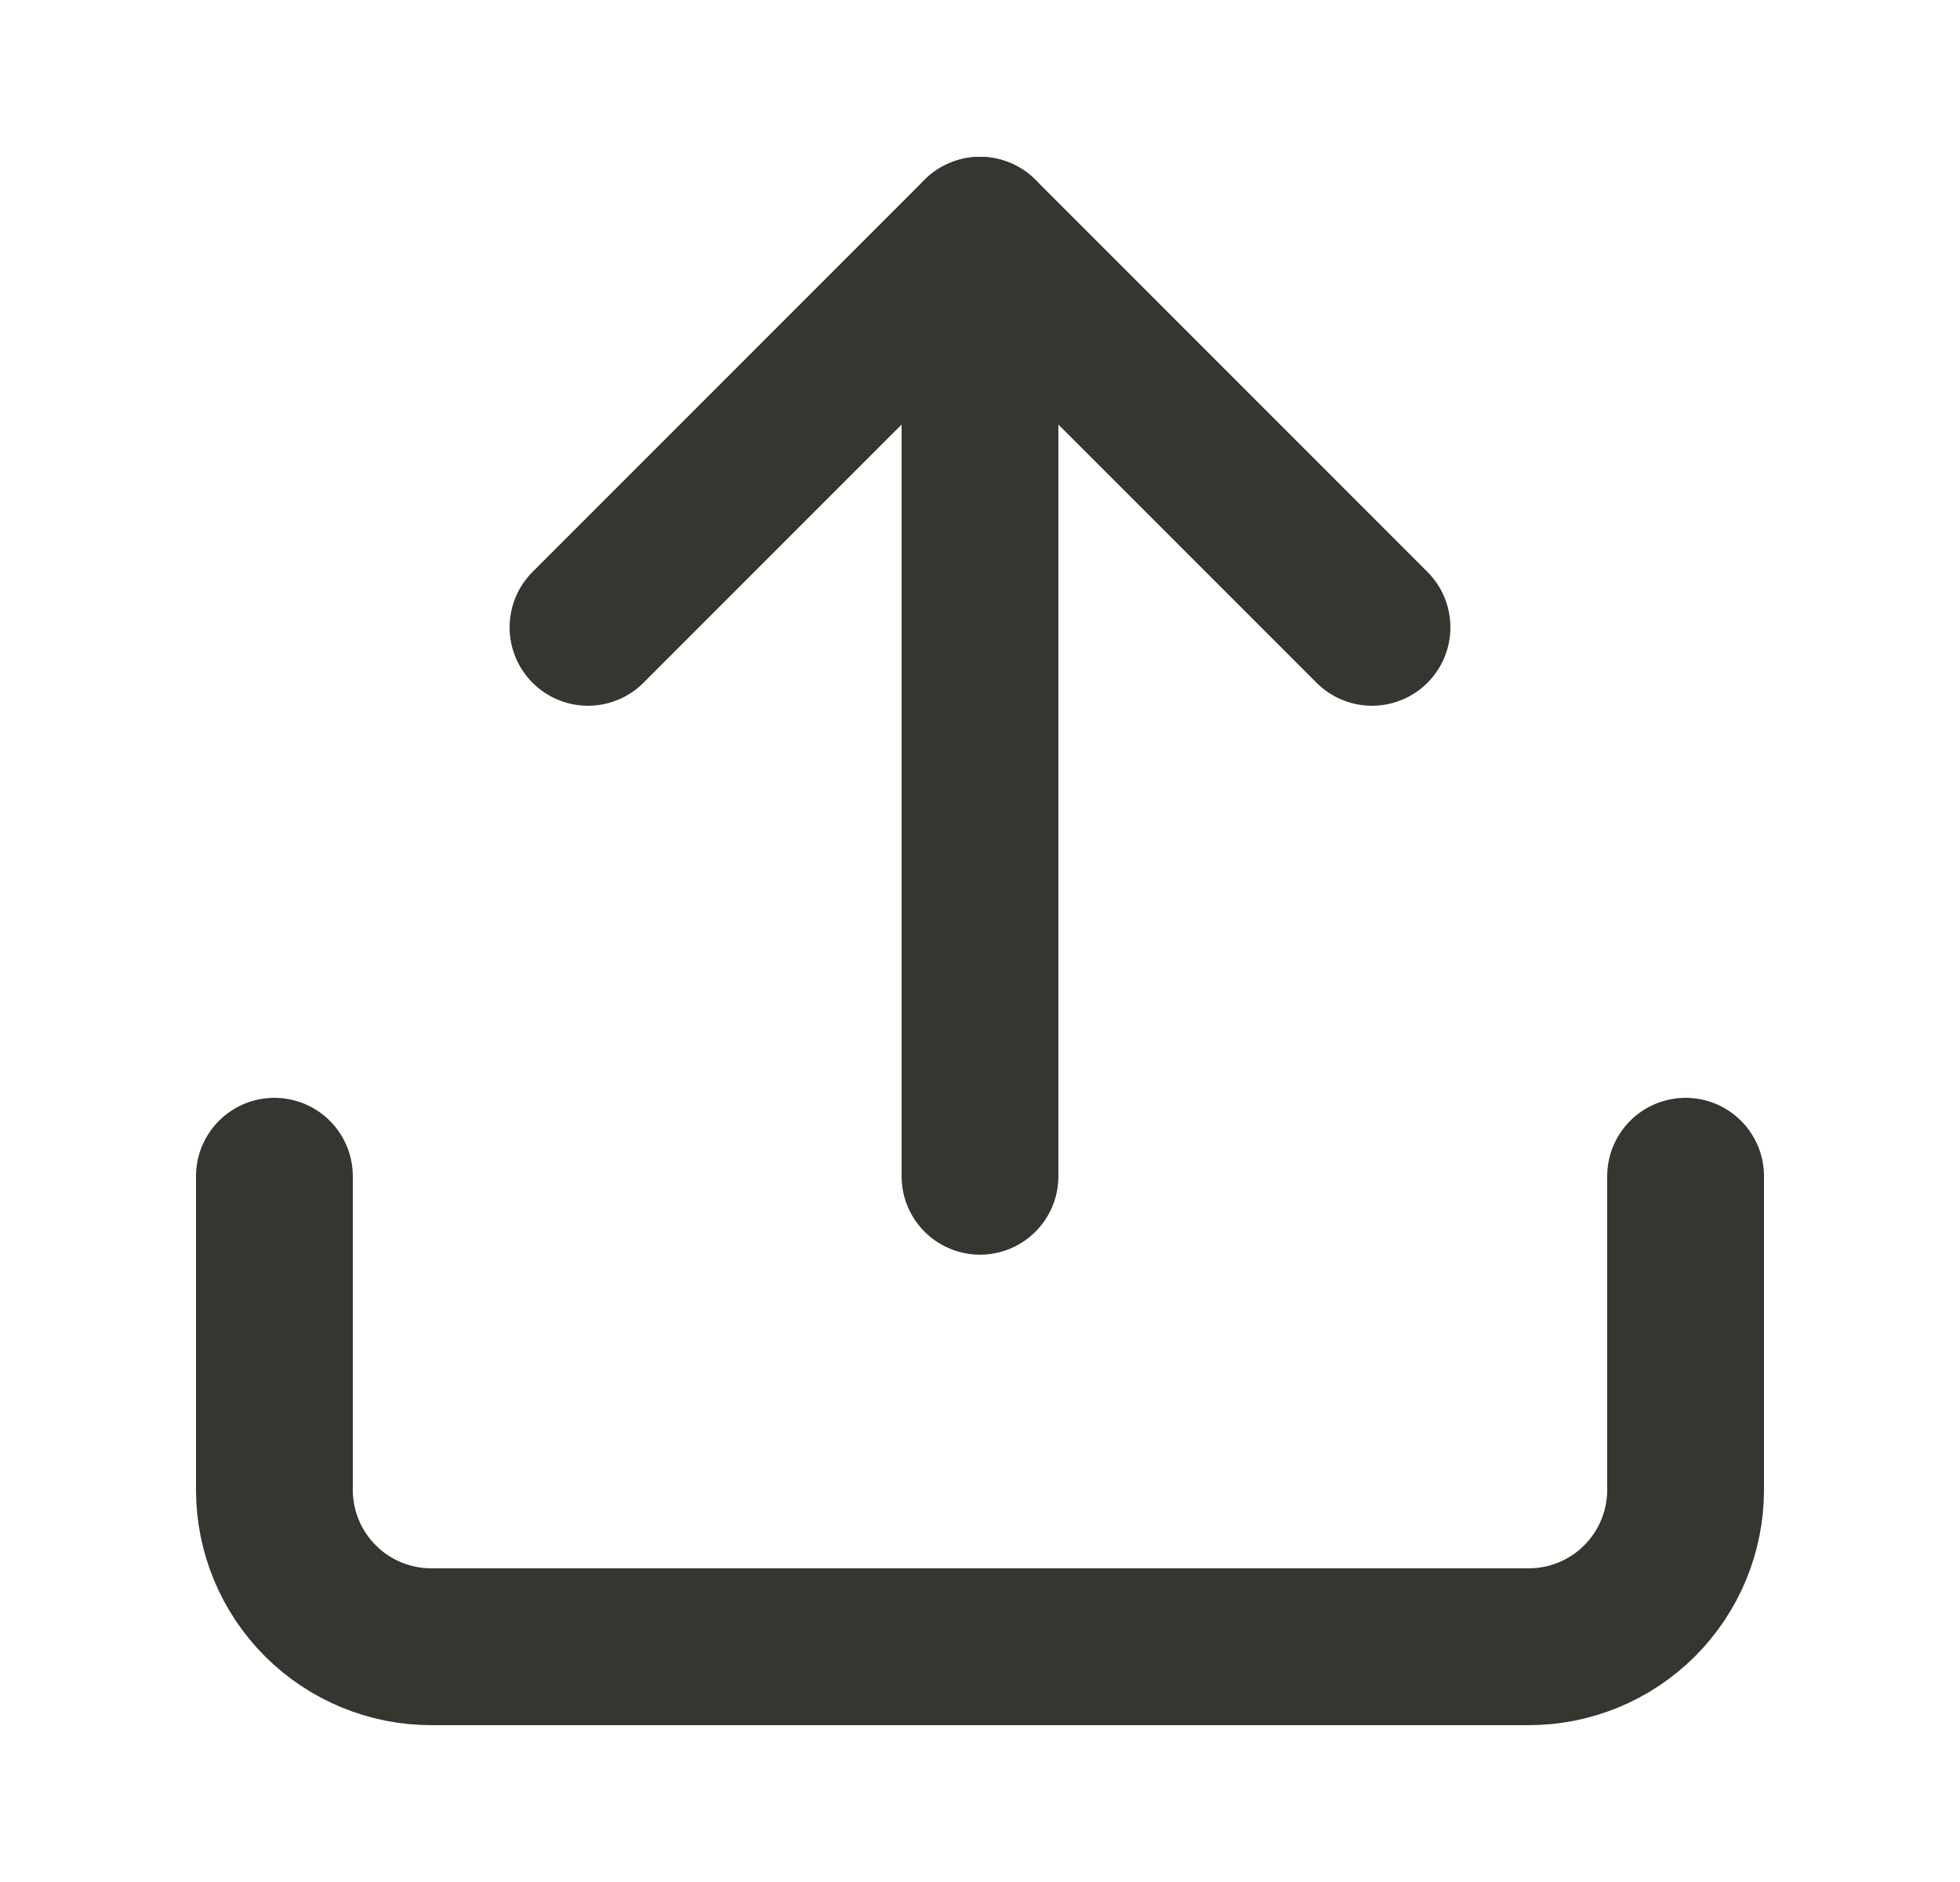
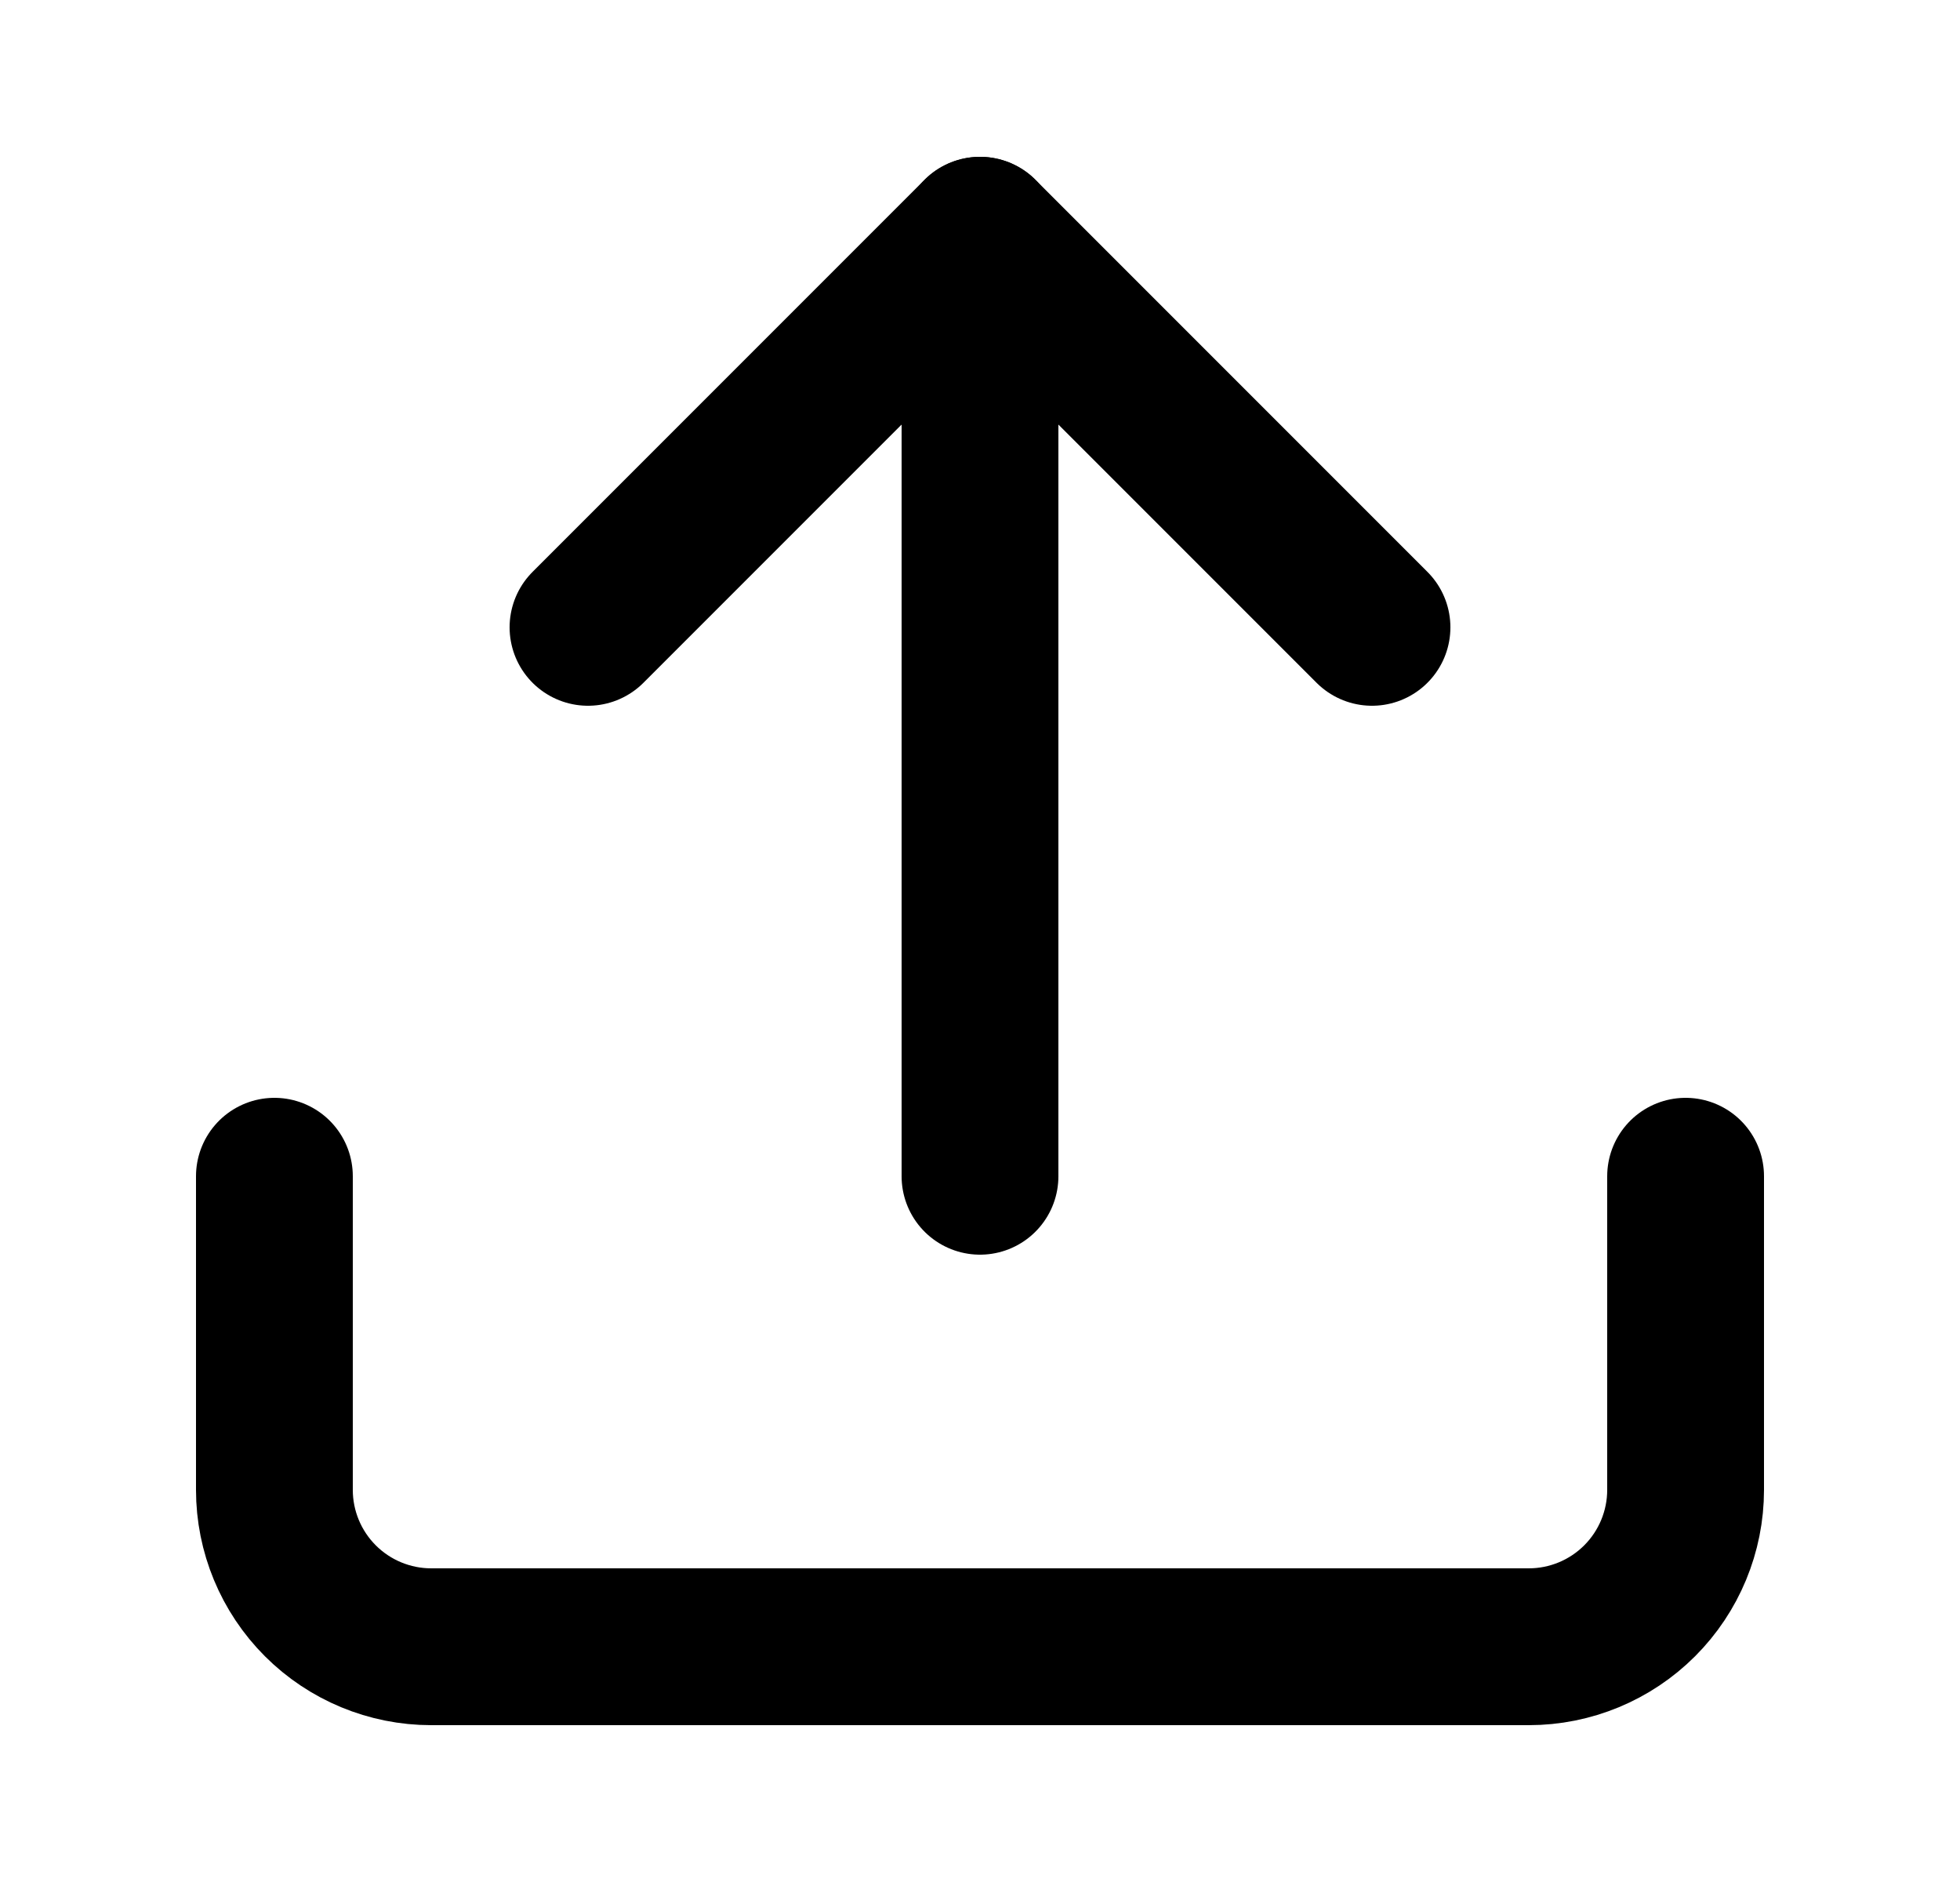
- <svg xmlns="http://www.w3.org/2000/svg" width="25" height="24" viewBox="0 0 25 24" fill="none">
-   <path d="M21.5 15V19C21.5 19.53 21.289 20.039 20.914 20.414C20.539 20.789 20.03 21 19.5 21H5.5C4.97 21 4.461 20.789 4.086 20.414C3.711 20.039 3.5 19.53 3.5 19V15" stroke="#37352F" stroke-width="2" stroke-linecap="round" stroke-linejoin="round" />
-   <path d="M17.5 8L12.5 3L7.5 8" stroke="#37352F" stroke-width="2" stroke-linecap="round" stroke-linejoin="round" />
-   <path d="M12.5 3V15" stroke="#37352F" stroke-width="2" stroke-linecap="round" stroke-linejoin="round" />
+ <svg xmlns="http://www.w3.org/2000/svg" viewBox="0 0 25 24" fill="none">
+   <path d="M21.5 15V19C21.5 19.53 21.289 20.039 20.914 20.414C20.539 20.789 20.03 21 19.5 21H5.5C4.97 21 4.461 20.789 4.086 20.414C3.711 20.039 3.5 19.53 3.5 19V15" stroke="currentColor" stroke-width="2" stroke-linecap="round" stroke-linejoin="round" />
+   <path d="M17.5 8L12.5 3L7.5 8" stroke="currentColor" stroke-width="2" stroke-linecap="round" stroke-linejoin="round" />
+   <path d="M12.5 3V15" stroke="currentColor" stroke-width="2" stroke-linecap="round" stroke-linejoin="round" />
</svg>
